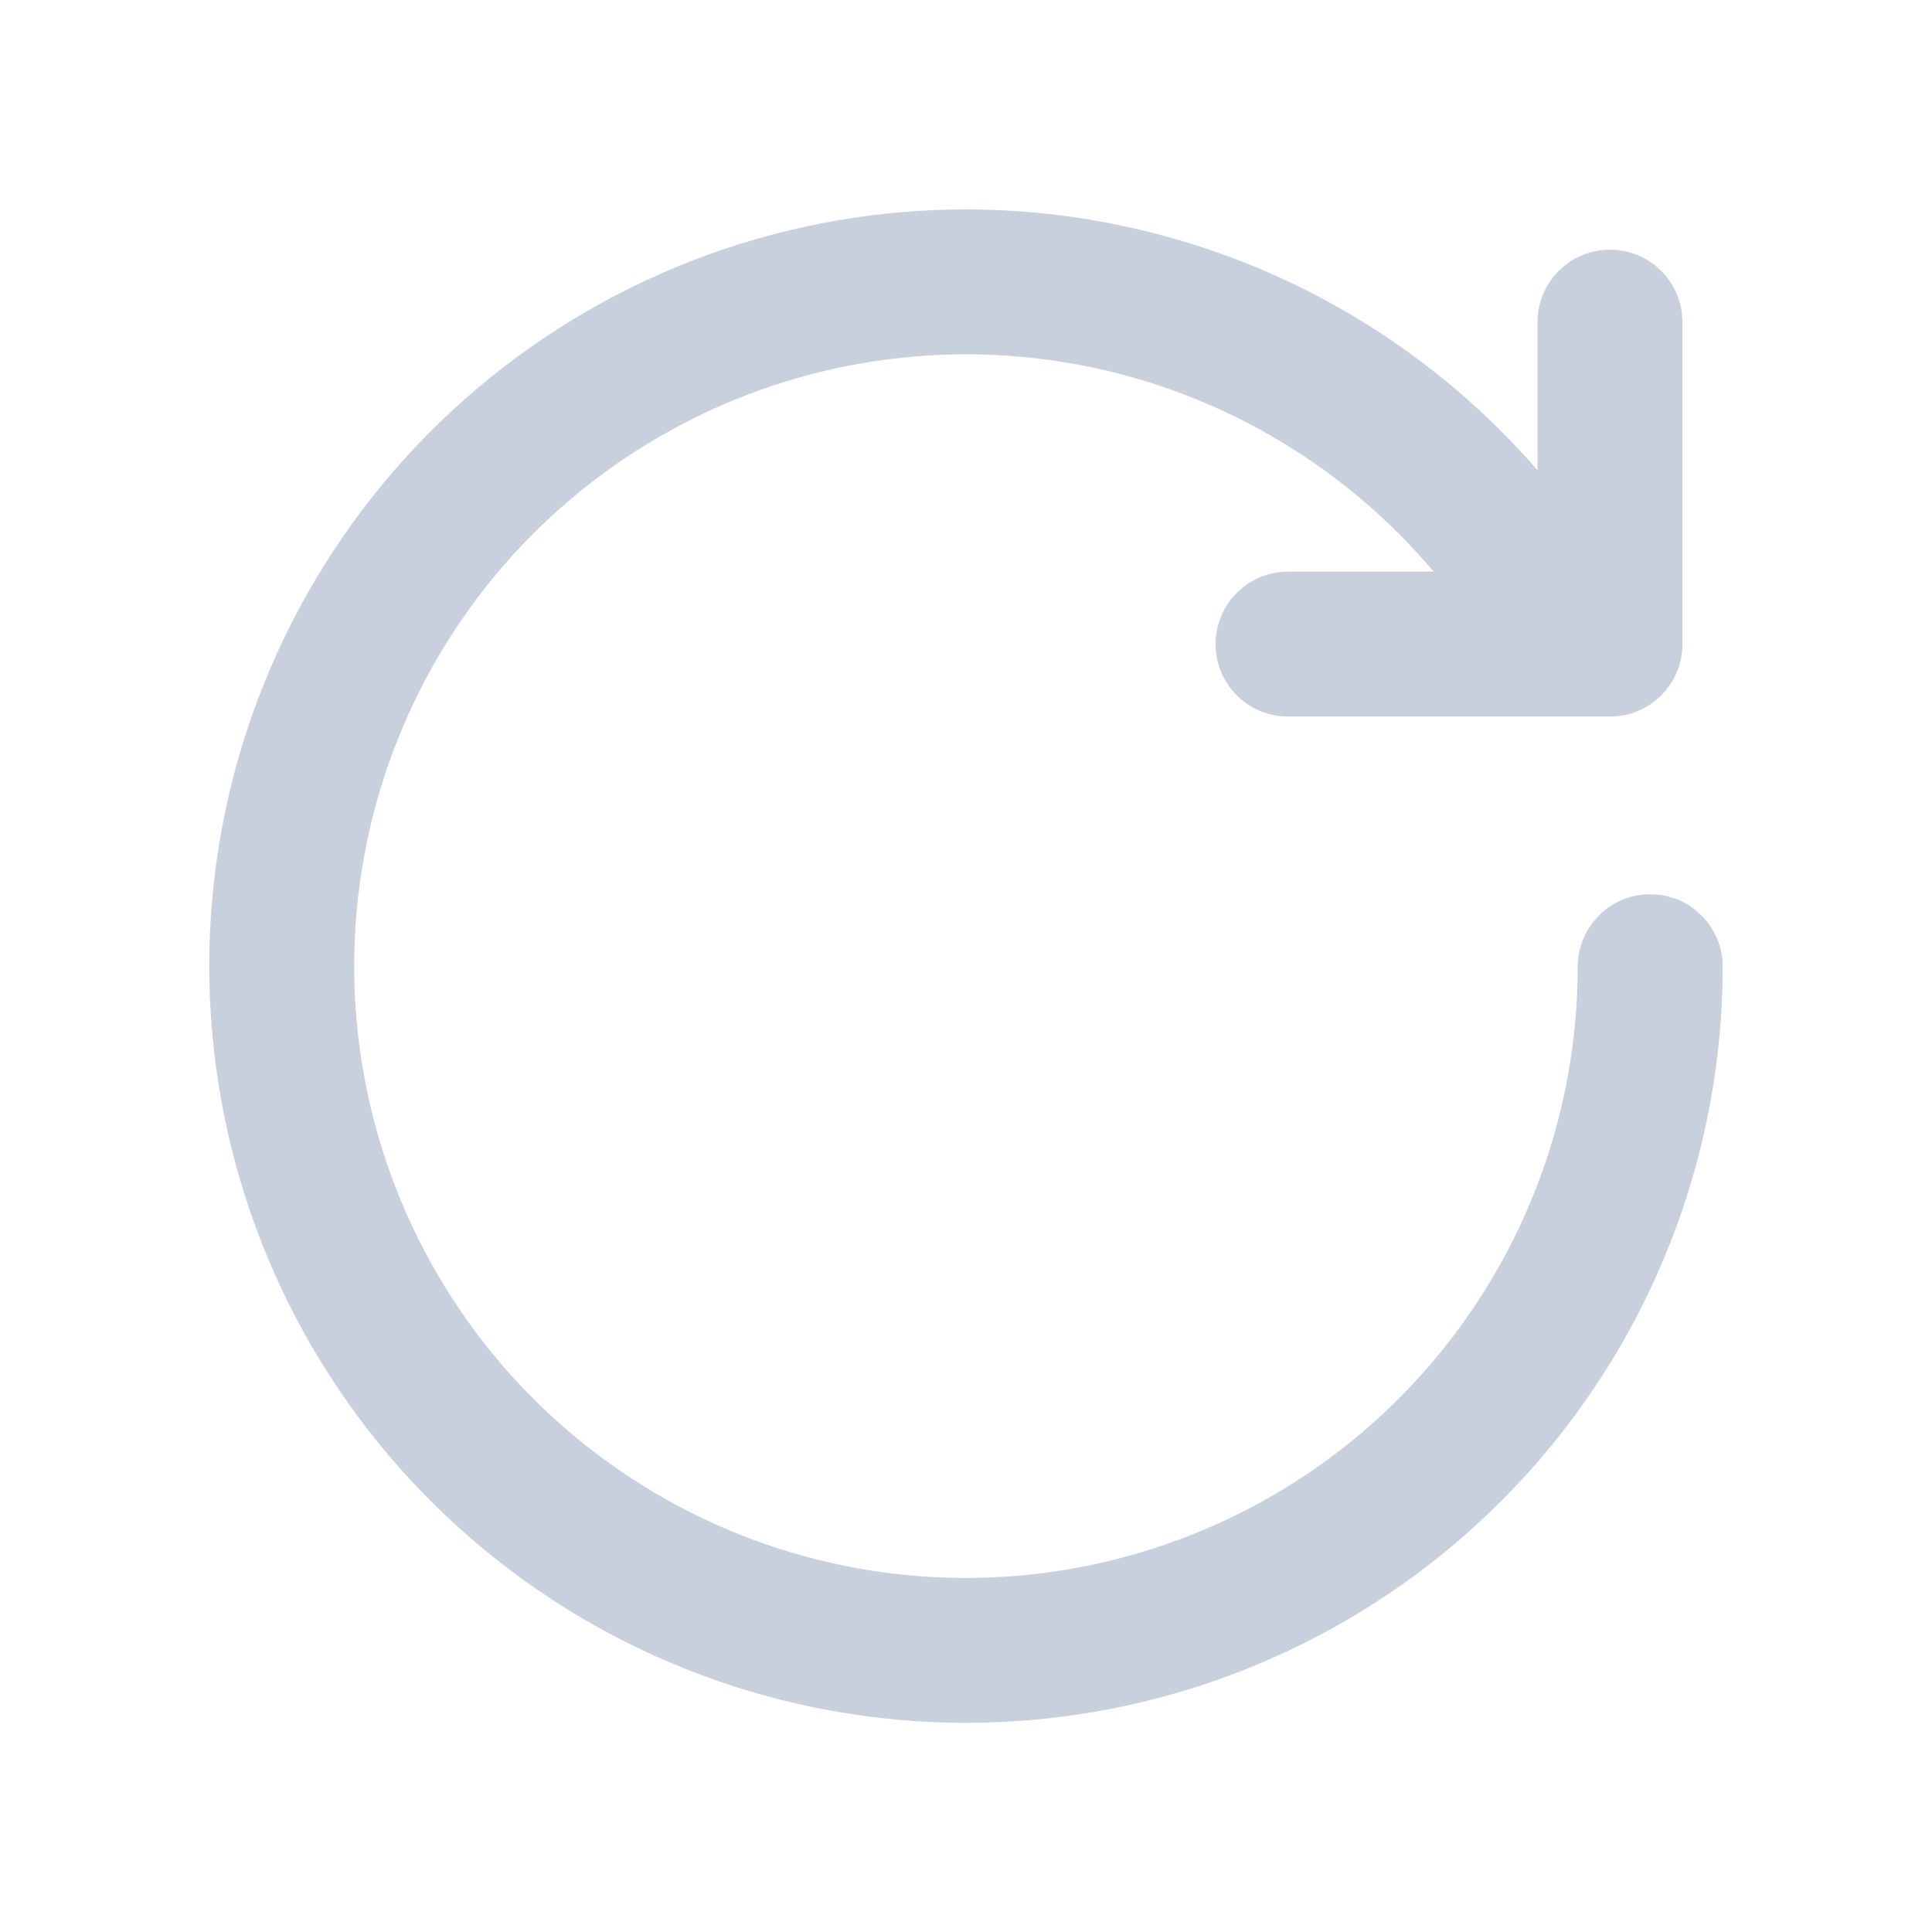
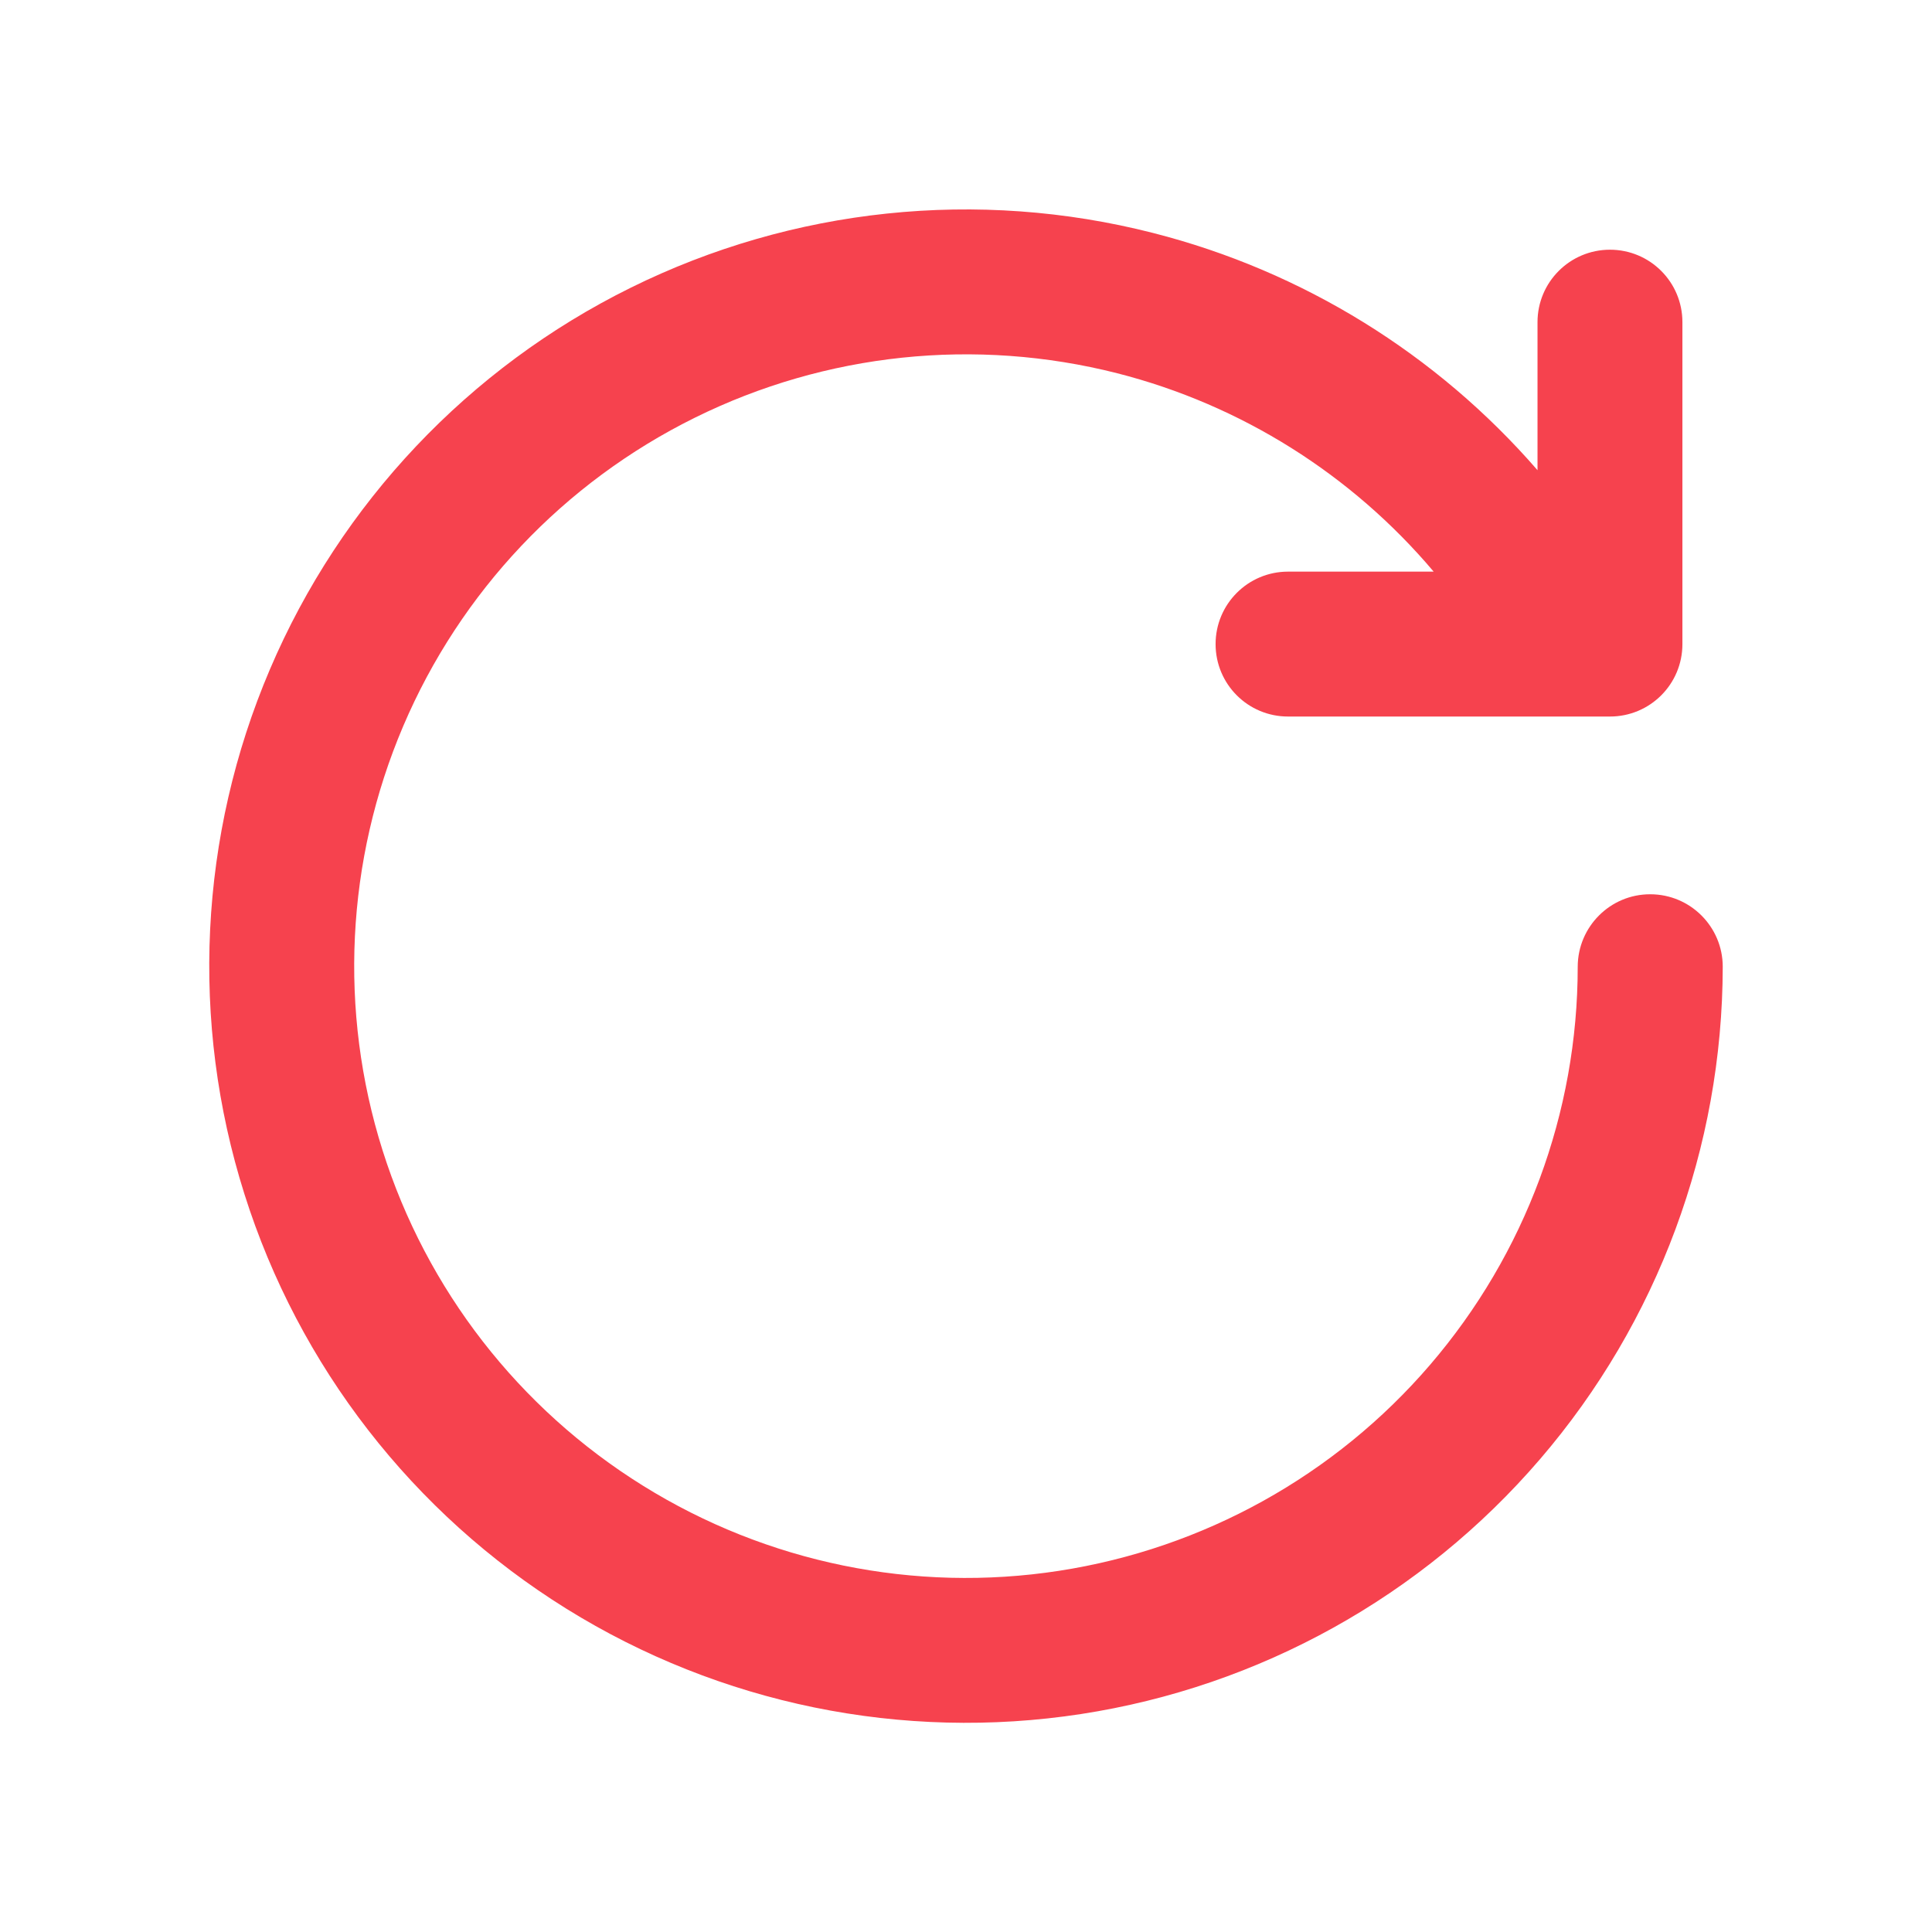
<svg xmlns="http://www.w3.org/2000/svg" width="16" height="16" viewBox="0 0 16 16" fill="none">
  <g id="Shape">
-     <path id="Vector" d="M5.755 3.459C6.839 2.923 8.079 2.793 9.252 3.091C10.279 3.353 11.194 3.93 11.873 4.734L10.667 4.734C10.335 4.734 10.067 5.003 10.067 5.334C10.067 5.666 10.335 5.934 10.667 5.934L13.333 5.934C13.665 5.934 13.933 5.666 13.933 5.334V2.668C13.933 2.336 13.665 2.068 13.333 2.068C13.002 2.068 12.733 2.336 12.733 2.668V3.894C11.9 2.934 10.79 2.245 9.548 1.929C8.098 1.559 6.564 1.72 5.223 2.383C3.882 3.046 2.822 4.167 2.235 5.544C1.648 6.92 1.573 8.461 2.024 9.888C2.474 11.314 3.42 12.533 4.691 13.323C5.962 14.113 7.473 14.422 8.952 14.195C10.431 13.968 11.779 13.219 12.754 12.084C13.729 10.949 14.265 9.502 14.267 8.006C14.267 7.675 13.998 7.406 13.667 7.406C13.336 7.405 13.067 7.674 13.066 8.005C13.066 9.215 12.632 10.384 11.844 11.302C11.056 12.22 9.965 12.825 8.769 13.009C7.574 13.193 6.352 12.943 5.325 12.304C4.297 11.665 3.532 10.68 3.168 9.526C2.804 8.373 2.865 7.127 3.339 6.014C3.813 4.901 4.67 3.995 5.755 3.459Z" fill="#C8D0DD" />
+     <path id="Vector" d="M5.755 3.459C6.839 2.923 8.079 2.793 9.252 3.091C10.279 3.353 11.194 3.93 11.873 4.734L10.667 4.734C10.335 4.734 10.067 5.003 10.067 5.334C10.067 5.666 10.335 5.934 10.667 5.934L13.333 5.934C13.665 5.934 13.933 5.666 13.933 5.334V2.668C13.933 2.336 13.665 2.068 13.333 2.068C13.002 2.068 12.733 2.336 12.733 2.668V3.894C11.9 2.934 10.79 2.245 9.548 1.929C8.098 1.559 6.564 1.72 5.223 2.383C3.882 3.046 2.822 4.167 2.235 5.544C1.648 6.92 1.573 8.461 2.024 9.888C2.474 11.314 3.42 12.533 4.691 13.323C5.962 14.113 7.473 14.422 8.952 14.195C10.431 13.968 11.779 13.219 12.754 12.084C13.729 10.949 14.265 9.502 14.267 8.006C14.267 7.675 13.998 7.406 13.667 7.406C13.336 7.405 13.067 7.674 13.066 8.005C13.066 9.215 12.632 10.384 11.844 11.302C11.056 12.22 9.965 12.825 8.769 13.009C7.574 13.193 6.352 12.943 5.325 12.304C4.297 11.665 3.532 10.68 3.168 9.526C2.804 8.373 2.865 7.127 3.339 6.014C3.813 4.901 4.67 3.995 5.755 3.459Z" fill="#F6424E" />
  </g>
</svg>
